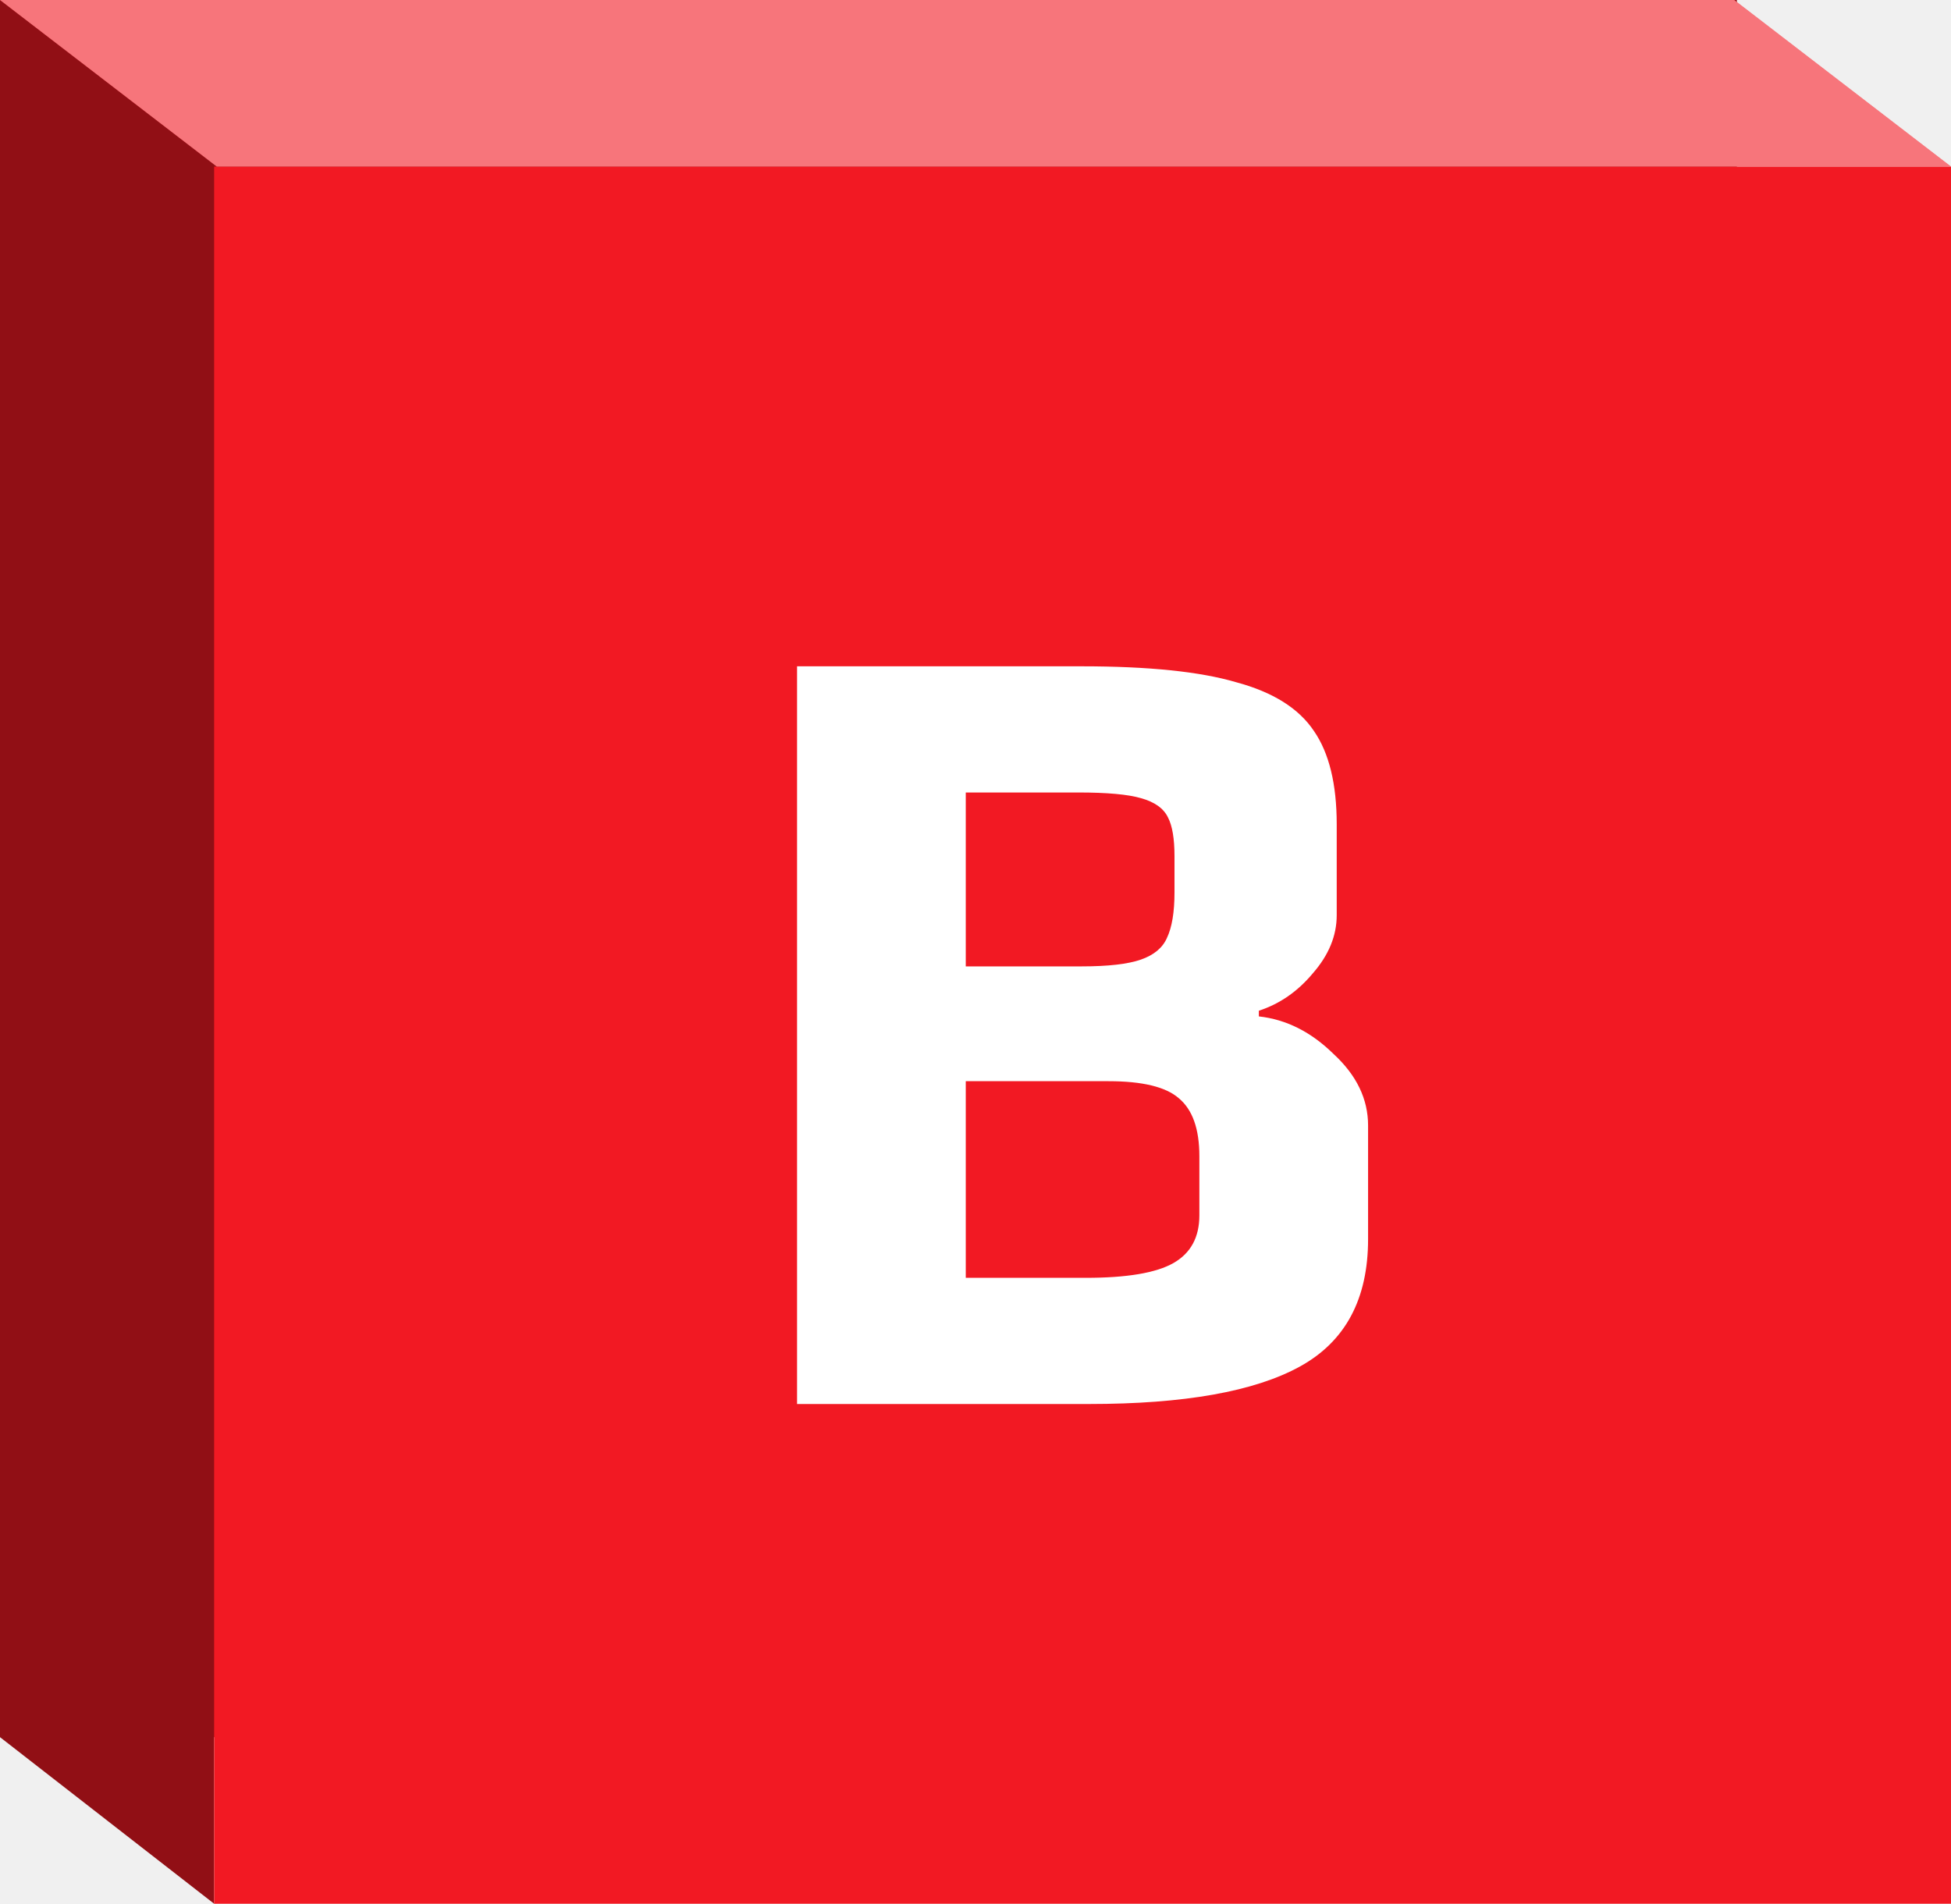
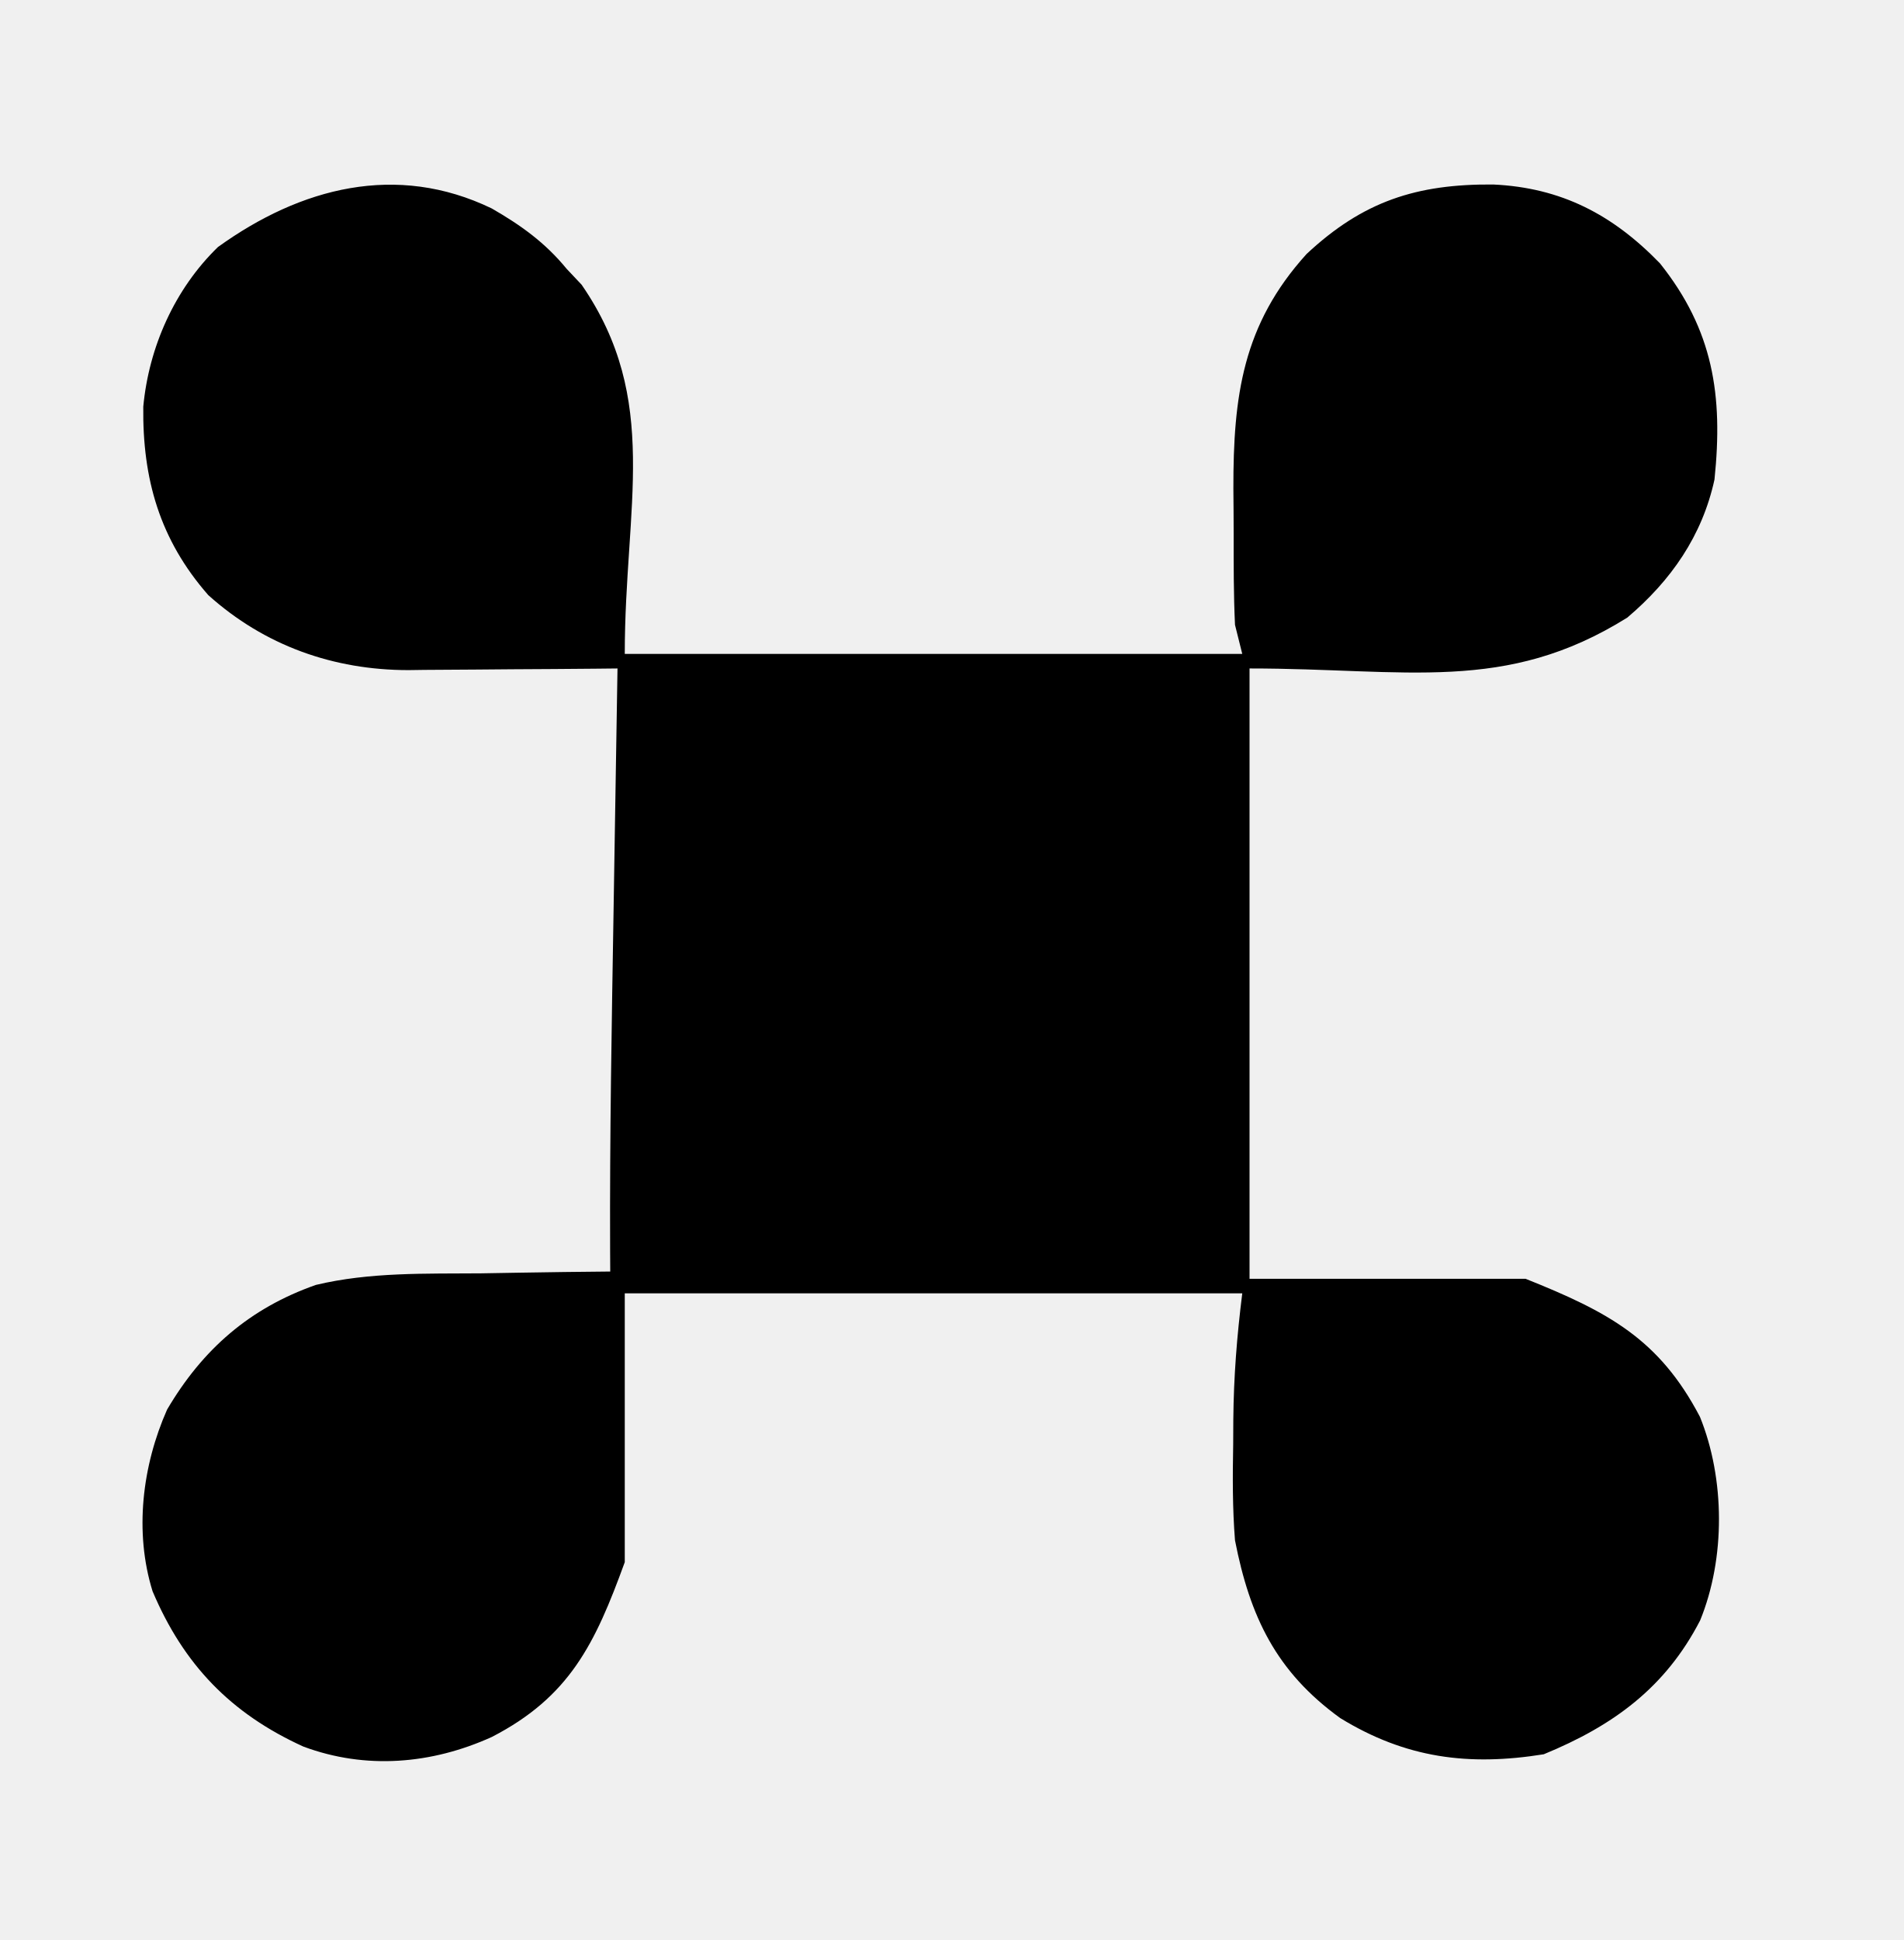
- <svg xmlns="http://www.w3.org/2000/svg" width="663" height="647" viewBox="0 0 663 647" fill="none">
-   <g clip-path="url(#clip0_5615_1280)">
-     <path d="M0 0H590.232V590.387H72.768V647L0 590.387V0Z" fill="#910F15" />
-     <path d="M663 56.612H72.768V647H663V56.612Z" fill="url(#paint0_linear_5615_1280)" />
-     <path d="M270.86 226.45H367.517C390.303 226.45 407.821 228.253 420.069 231.858C432.567 235.206 441.387 240.743 446.534 248.469C451.676 255.938 454.25 266.497 454.25 280.147V311.051C454.25 318.005 451.556 324.572 446.164 330.752C441.022 336.933 434.896 341.183 427.79 343.501V345.432C437.1 346.462 445.554 350.712 453.15 358.18C460.991 365.391 464.909 373.504 464.909 382.518V421.147C464.909 441.492 457.193 455.917 441.757 464.413C426.321 472.914 402.431 477.162 370.089 477.162H270.86V226.45ZM367.517 328.435C376.582 328.435 383.32 327.662 387.73 326.117C392.14 324.572 395.081 322.125 396.55 318.777C398.266 315.172 399.123 310.021 399.123 303.325V290.963C399.123 285.04 398.388 280.661 396.918 277.829C395.448 274.738 392.385 272.549 387.73 271.262C383.32 269.974 376.214 269.33 366.414 269.33H328.192V328.435H367.517ZM368.987 434.281C382.953 434.281 392.875 432.61 398.755 429.262C404.636 425.91 407.576 420.506 407.576 413.036V392.948C407.576 383.676 405.248 377.109 400.593 373.246C396.183 369.383 388.22 367.452 376.705 367.452H328.192V434.281H368.987Z" fill="white" />
-     <path d="M0 0H589.333L663 56.612H73.667L0 0Z" fill="#F21923" />
-     <path d="M0 0H589.333L663 56.612H73.667L0 0Z" fill="white" fill-opacity="0.4" />
-   </g>
-   <defs>
-     <linearGradient id="paint0_linear_5615_1280" x1="367.884" y1="56.612" x2="367.884" y2="647" gradientUnits="userSpaceOnUse">
-       <stop stop-color="#F21923" />
-       <stop offset="1" stop-color="#F21923" />
-     </linearGradient>
-     <clipPath id="clip0_5615_1280">
-       <rect width="663" height="647" fill="white" />
-     </clipPath>
-   </defs>
+ <svg xmlns="http://www.w3.org/2000/svg" version="1.1" width="262" height="267">
+   <path d="M0 0 C4.027 2.321 7.341 4.69 10.312 8.312 C10.993 9.034 11.674 9.756 12.375 10.5 C23.297 26.355 18.312 40.949 18.312 61.312 C46.362 61.312 74.412 61.312 103.312 61.312 C102.983 59.992 102.653 58.672 102.312 57.312 C102.113 53.105 102.127 48.899 102.127 44.688 C102.125 42.649 102.107 40.611 102.088 38.572 C102.069 25.855 103.352 15.991 112.168 6.266 C119.922 -0.977 127.295 -3.38 137.861 -3.294 C147.218 -2.86 154.316 0.852 160.812 7.562 C168.13 16.74 169.516 25.706 168.312 37.312 C166.622 45.068 162.33 51.21 156.312 56.312 C139.49 66.821 125.969 63.312 104.312 63.312 C104.312 91.032 104.312 118.752 104.312 147.312 C116.853 147.312 129.393 147.312 142.312 147.312 C153.648 151.847 160.69 155.569 166.312 166.312 C169.762 174.824 169.835 185.778 166.336 194.332 C161.561 203.573 154.389 208.817 144.812 212.75 C134.486 214.41 125.818 213.303 116.797 207.77 C107.988 201.396 104.37 193.839 102.312 183.312 C101.961 178.906 101.981 174.543 102.062 170.125 C102.068 169.002 102.073 167.878 102.078 166.721 C102.134 160.766 102.567 155.273 103.312 149.312 C75.263 149.312 47.212 149.312 18.312 149.312 C18.312 161.523 18.312 173.732 18.312 186.312 C14.225 197.554 10.727 204.845 0 210.375 C-8.261 214.113 -17.329 214.899 -25.938 211.688 C-35.936 207.138 -42.418 200.395 -46.688 190.312 C-49.224 182.14 -48.108 173.041 -44.688 165.312 C-39.792 156.989 -33.301 151.347 -24.207 148.155 C-16.776 146.376 -9.105 146.625 -1.5 146.562 C0.232 146.534 1.965 146.504 3.697 146.473 C7.902 146.399 12.107 146.349 16.312 146.312 C16.307 145.326 16.301 144.339 16.295 143.323 C16.235 127.659 16.517 112.001 16.776 96.34 C16.838 92.605 16.897 88.87 16.957 85.135 C17.074 77.861 17.193 70.587 17.312 63.312 C16.294 63.323 15.276 63.333 14.227 63.344 C10.417 63.381 6.608 63.403 2.798 63.422 C1.155 63.432 -0.488 63.446 -2.13 63.463 C-4.504 63.488 -6.877 63.499 -9.25 63.508 C-9.974 63.518 -10.699 63.528 -11.445 63.539 C-21.781 63.541 -31.288 60.166 -39.016 53.219 C-45.708 45.588 -48.085 37.214 -47.965 27.285 C-47.199 19.075 -43.628 11.077 -37.688 5.312 C-26.313 -2.885 -13.107 -6.326 0 0 Z " fill="#000000" transform="translate(67.6875,28.6875)" />
+   <path d="" fill="#000000" transform="translate(0,0)" />
+   <path d="" fill="#000000" transform="translate(0,0)" />
</svg>
